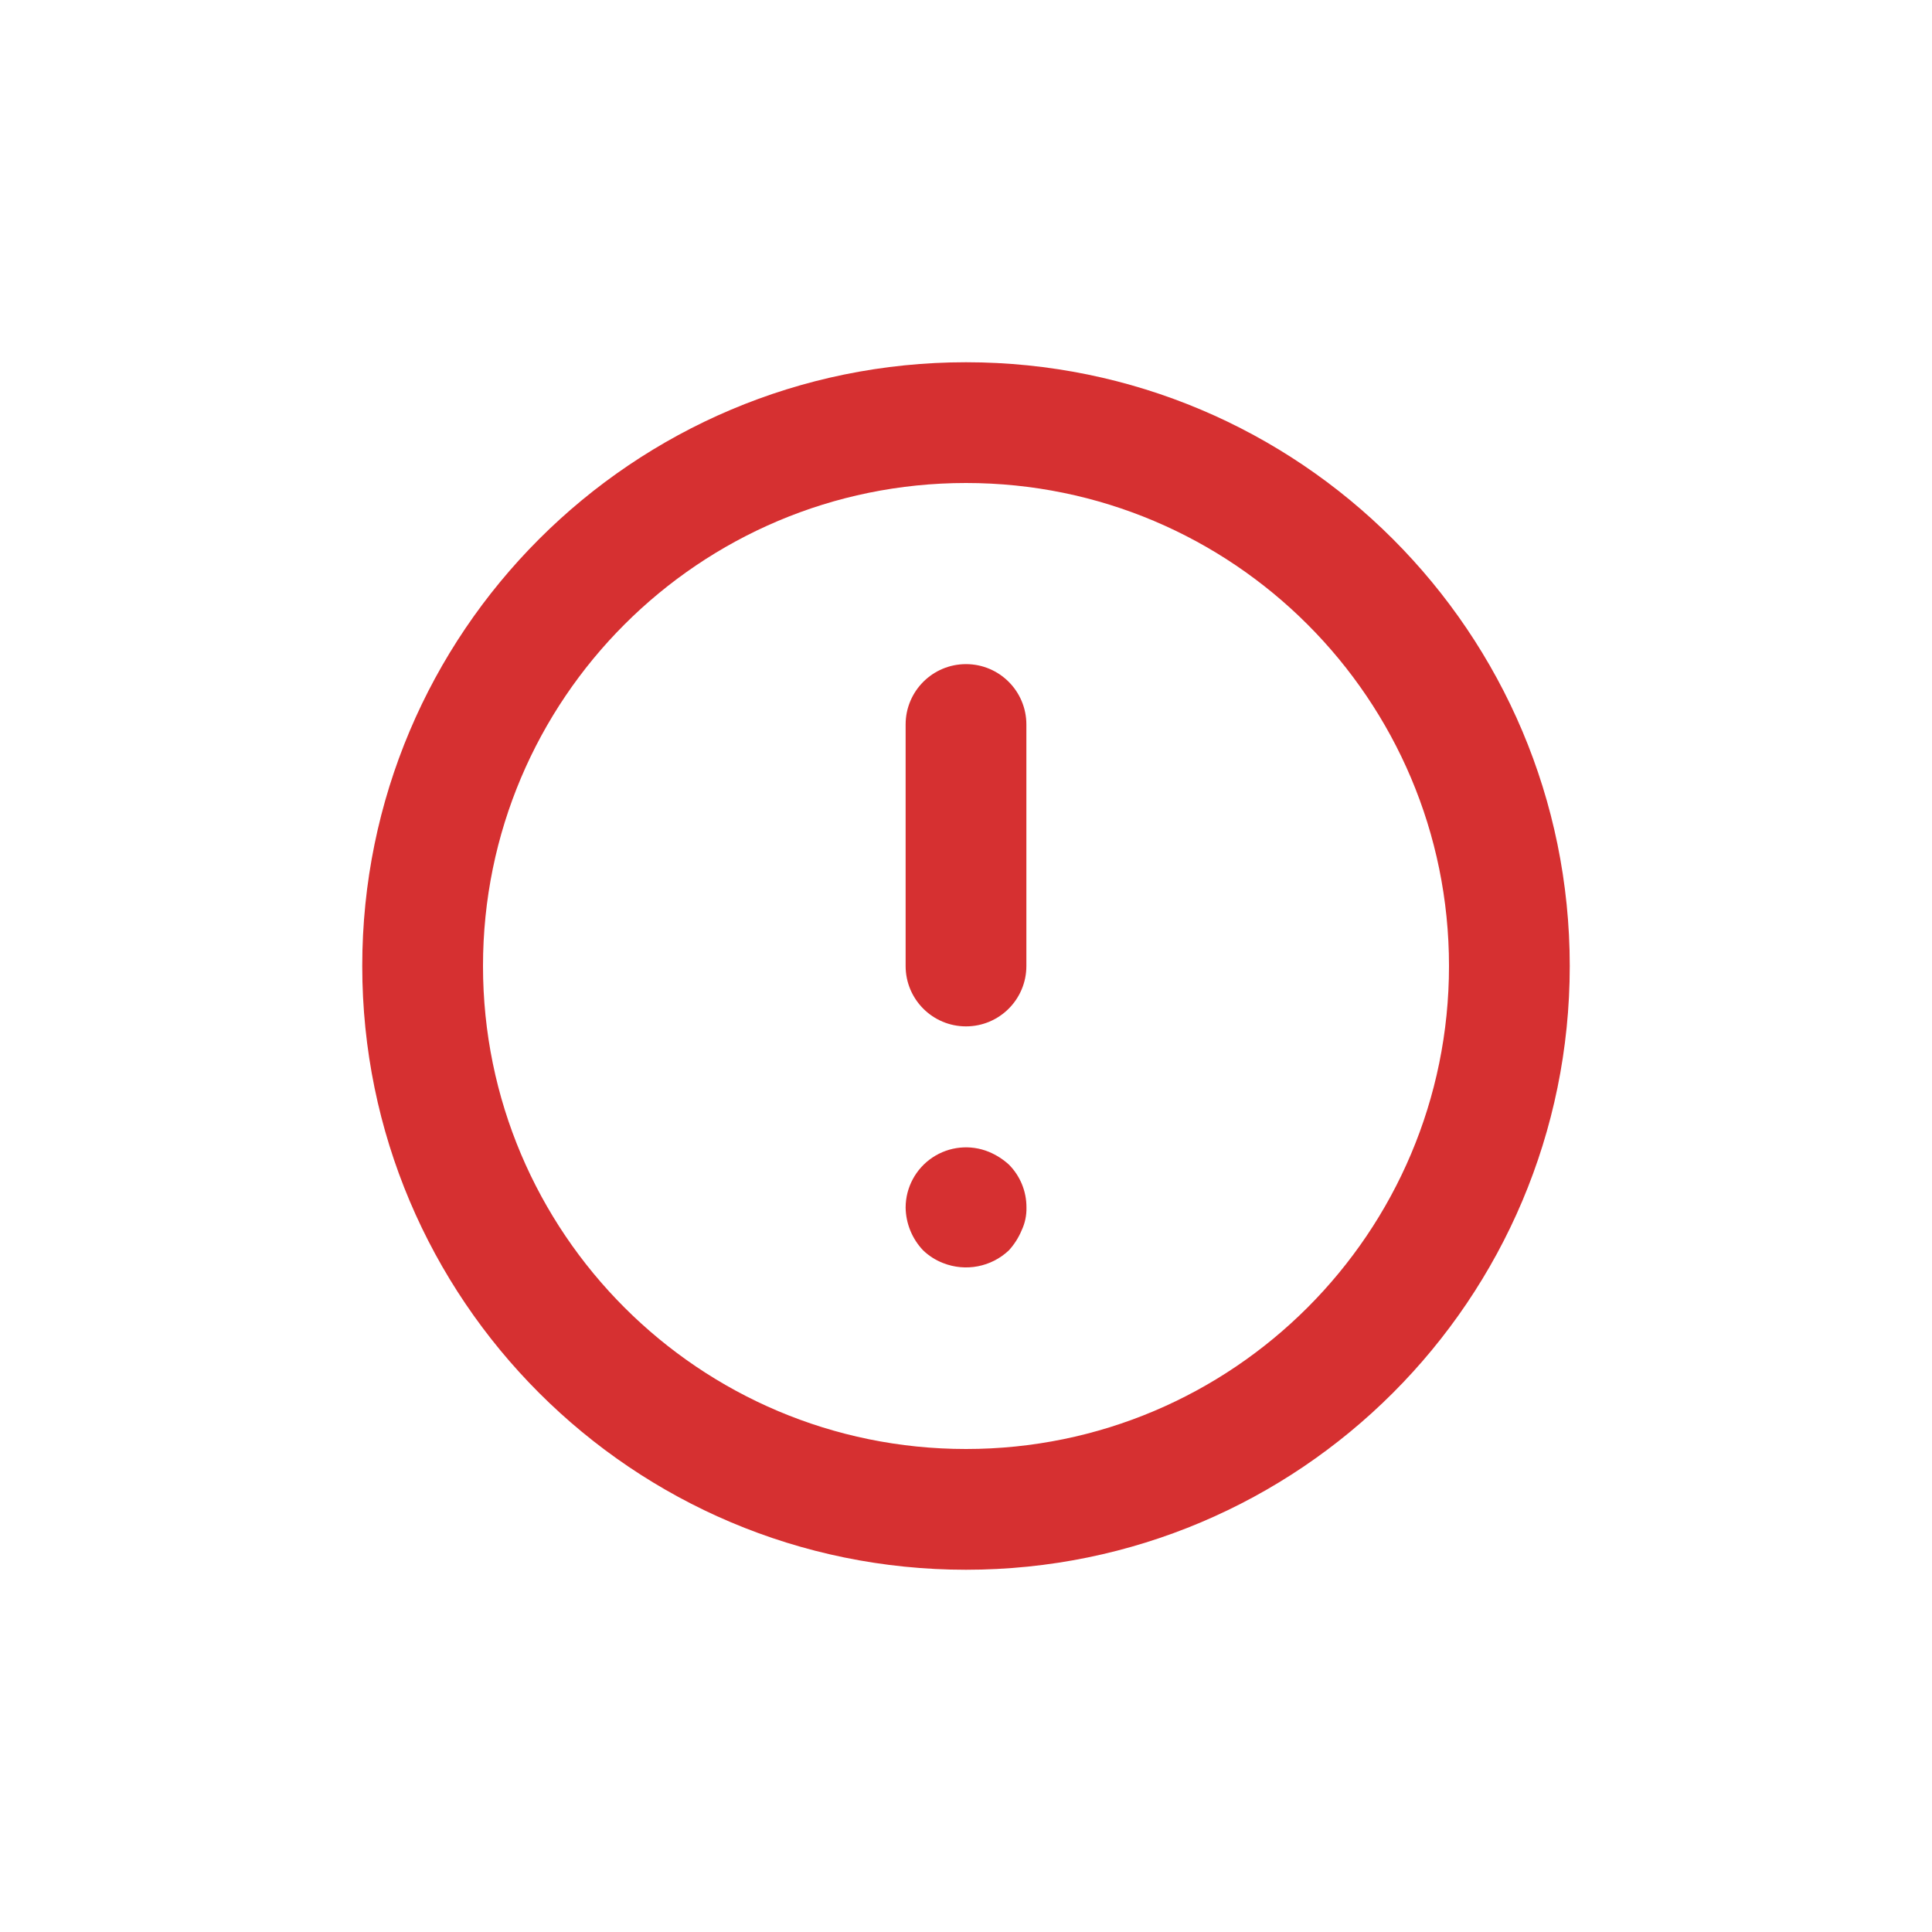
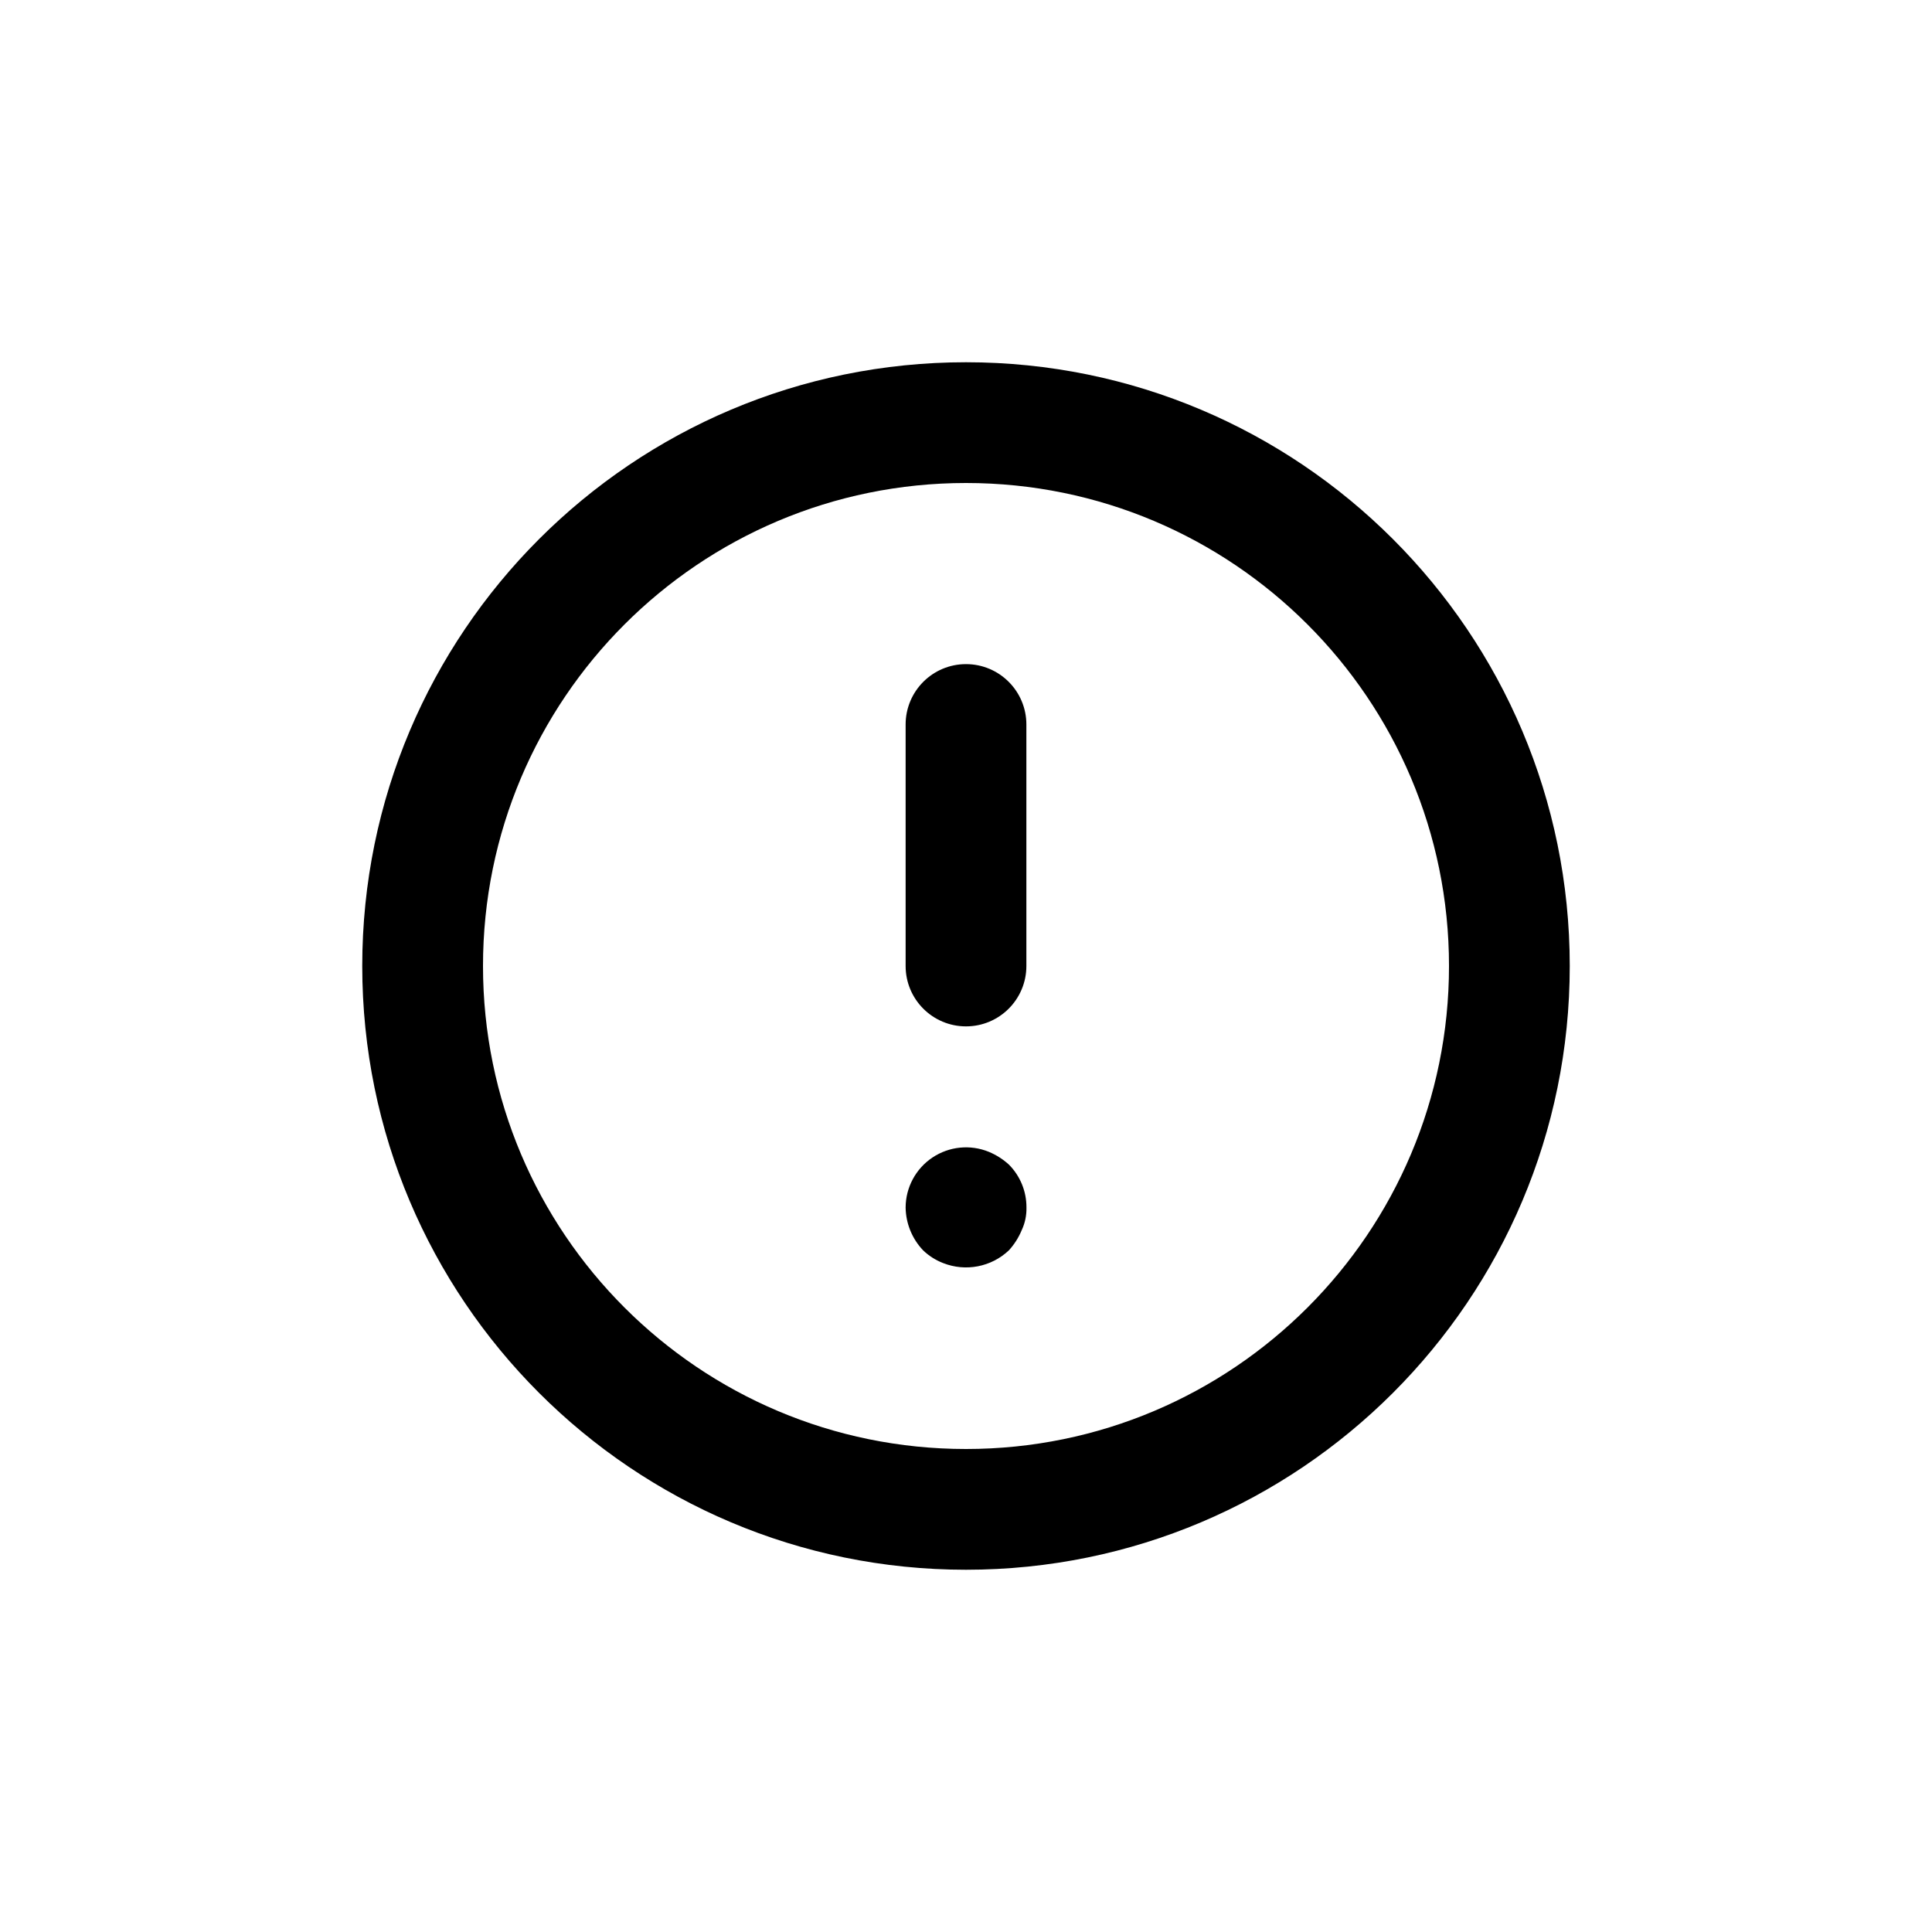
<svg xmlns="http://www.w3.org/2000/svg" id="Error_Circle_-_Outlined" width="24" height="24" data-name="Error Circle - Outlined" viewBox="0 0 24 24">
-   <path id="Error" fill="#d63031" d="M7.5 6.75a.75.75 0 0 0-.75.75v3a.75.75 0 0 0 1.5 0v-3a.75.75 0 0 0-.75-.75zm.285-2.94a.775.775 0 0 0-.818.158.863.863 0 0 0-.158.248.63.63 0 0 0-.06.285.75.75 0 0 0 .218.532.862.862 0 0 0 .248.158A.75.75 0 0 0 8.25 4.5a.788.788 0 0 0-.217-.532.75.75 0 0 0-.248-.158zM7.5 0A7.5 7.5 0 1 0 15 7.5 7.5 7.5 0 0 0 7.5 0zm0 13.5a6 6 0 1 1 6-6 6 6 0 0 1-6 6z" transform="rotate(180 9.75 9.75)" />
+   <path id="Error" d="M7.5 6.75a.75.75 0 0 0-.75.75v3a.75.75 0 0 0 1.5 0v-3a.75.75 0 0 0-.75-.75zm.285-2.94a.775.775 0 0 0-.818.158.863.863 0 0 0-.158.248.63.63 0 0 0-.06.285.75.75 0 0 0 .218.532.862.862 0 0 0 .248.158A.75.75 0 0 0 8.25 4.5a.788.788 0 0 0-.217-.532.75.75 0 0 0-.248-.158zM7.5 0A7.5 7.5 0 1 0 15 7.5 7.5 7.5 0 0 0 7.5 0zm0 13.5a6 6 0 1 1 6-6 6 6 0 0 1-6 6z" transform="rotate(180 9.75 9.75)" />
</svg>
